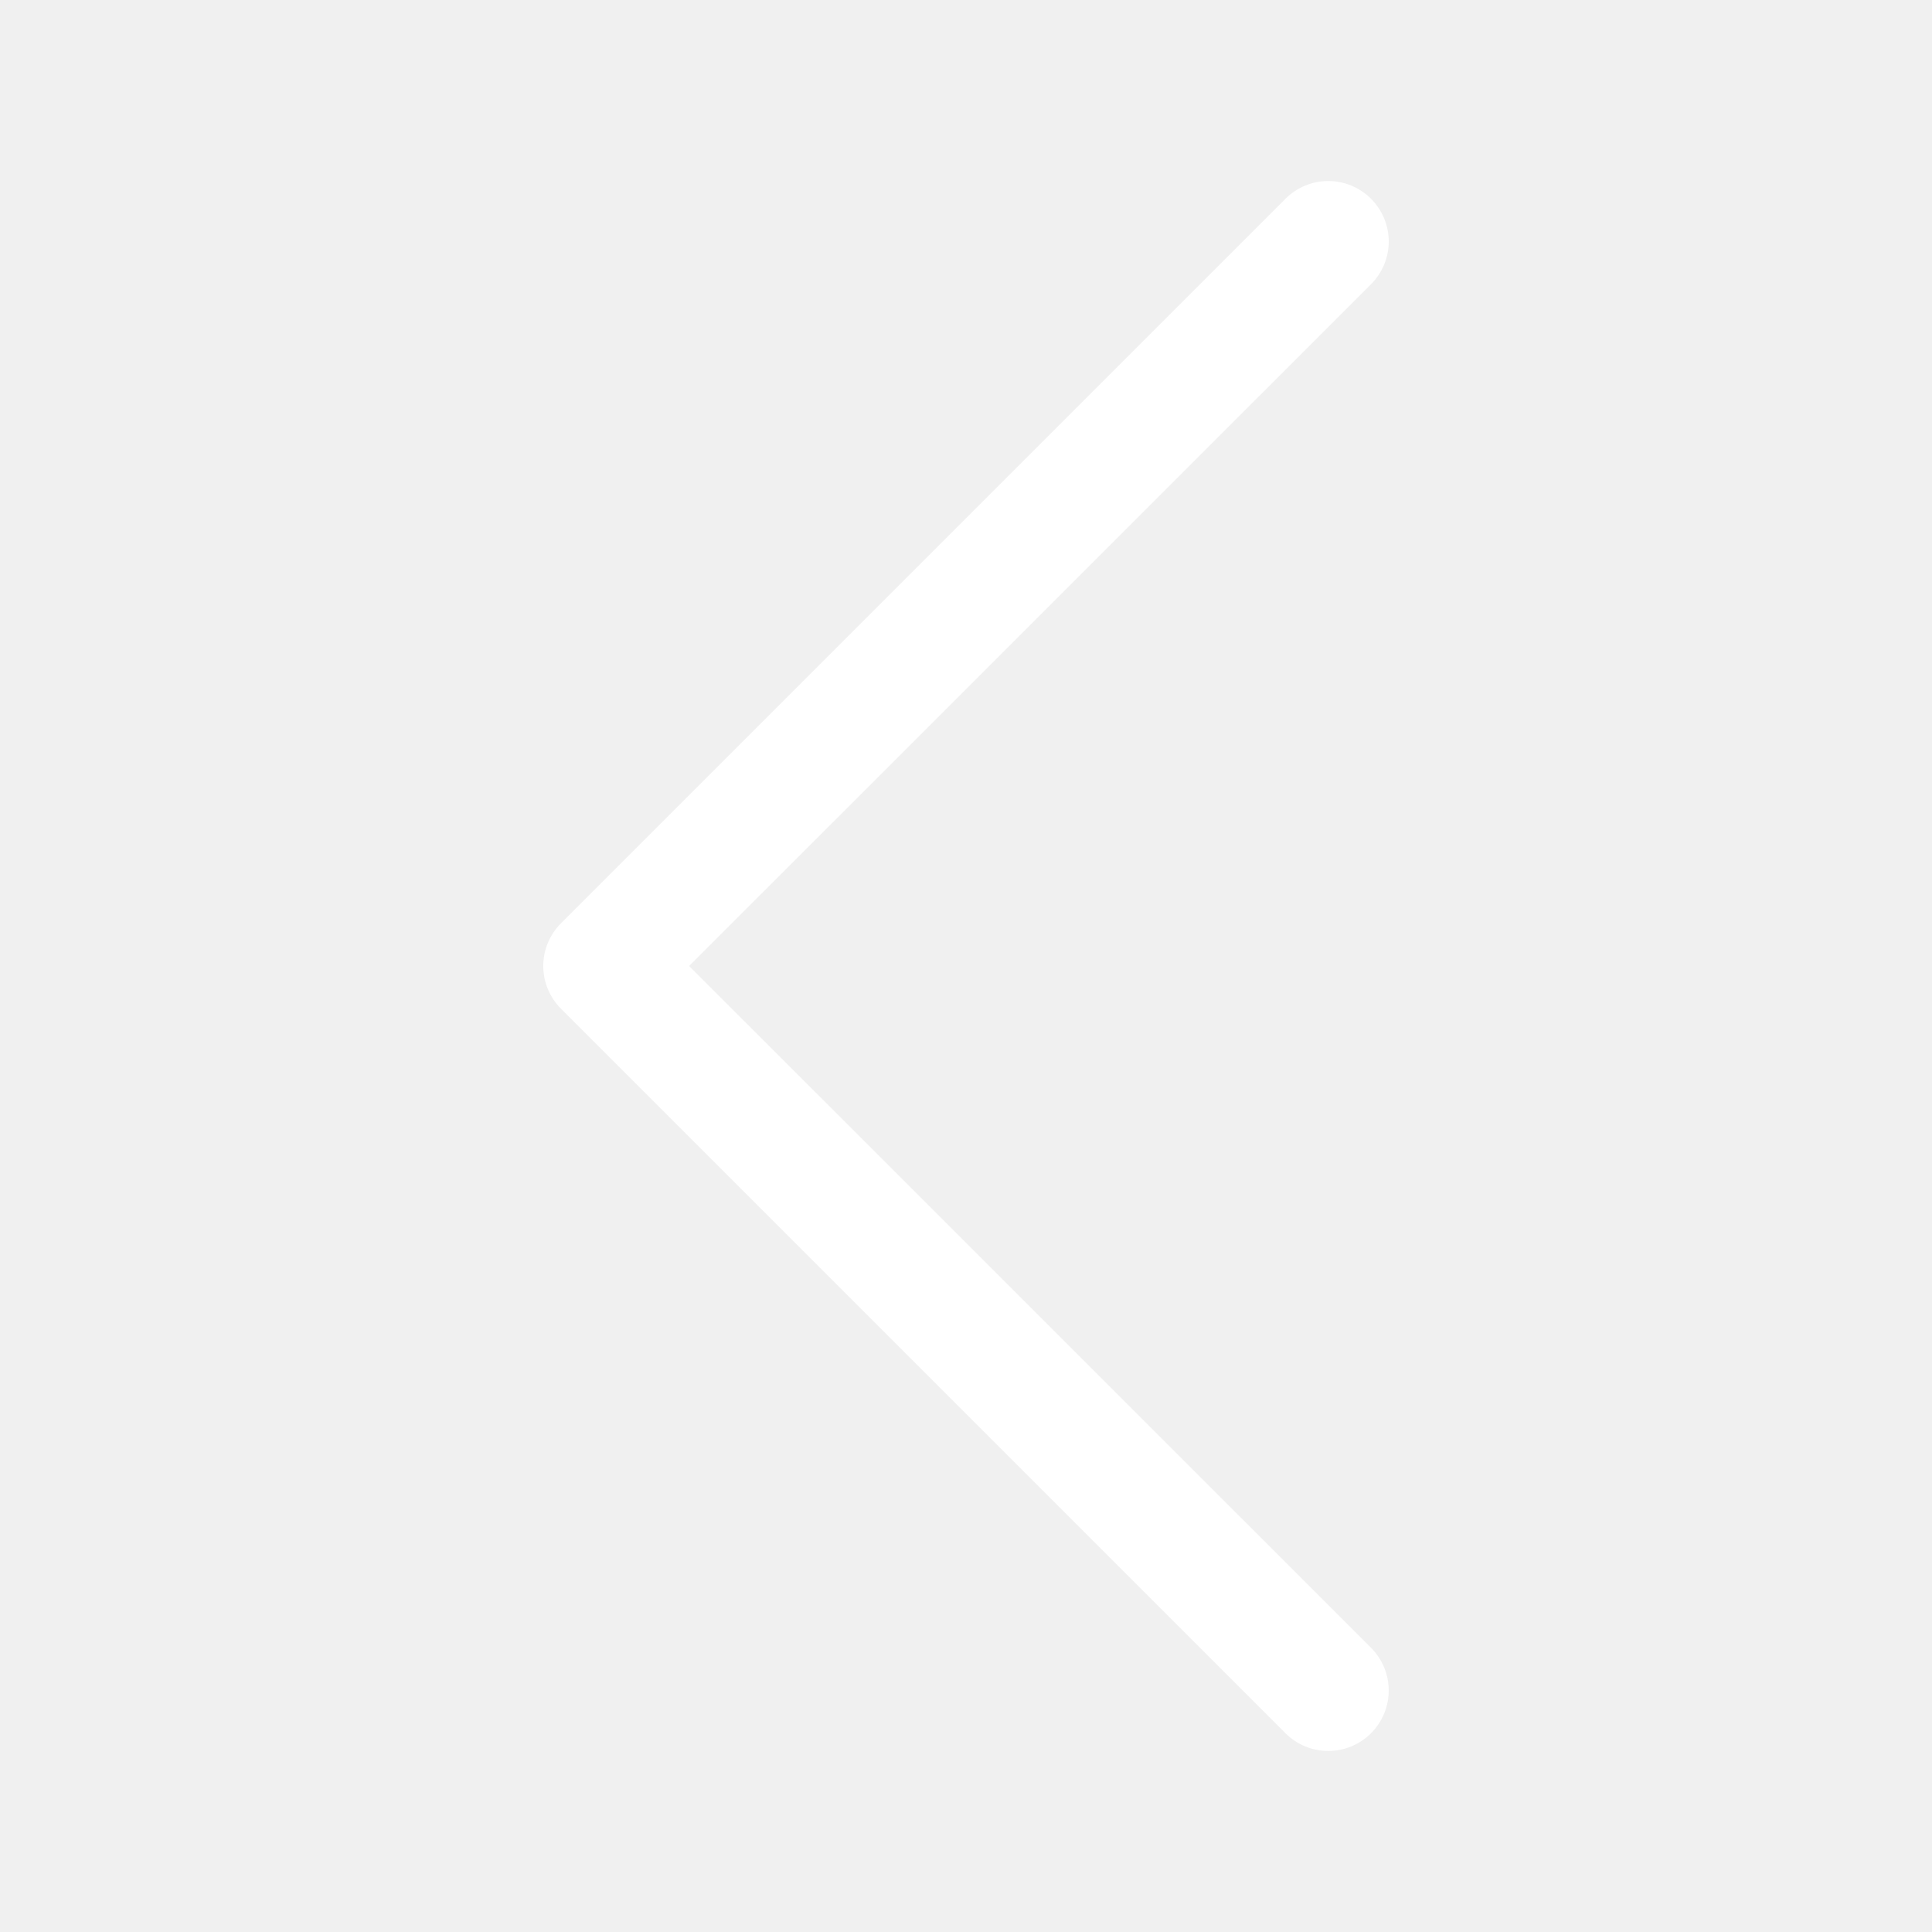
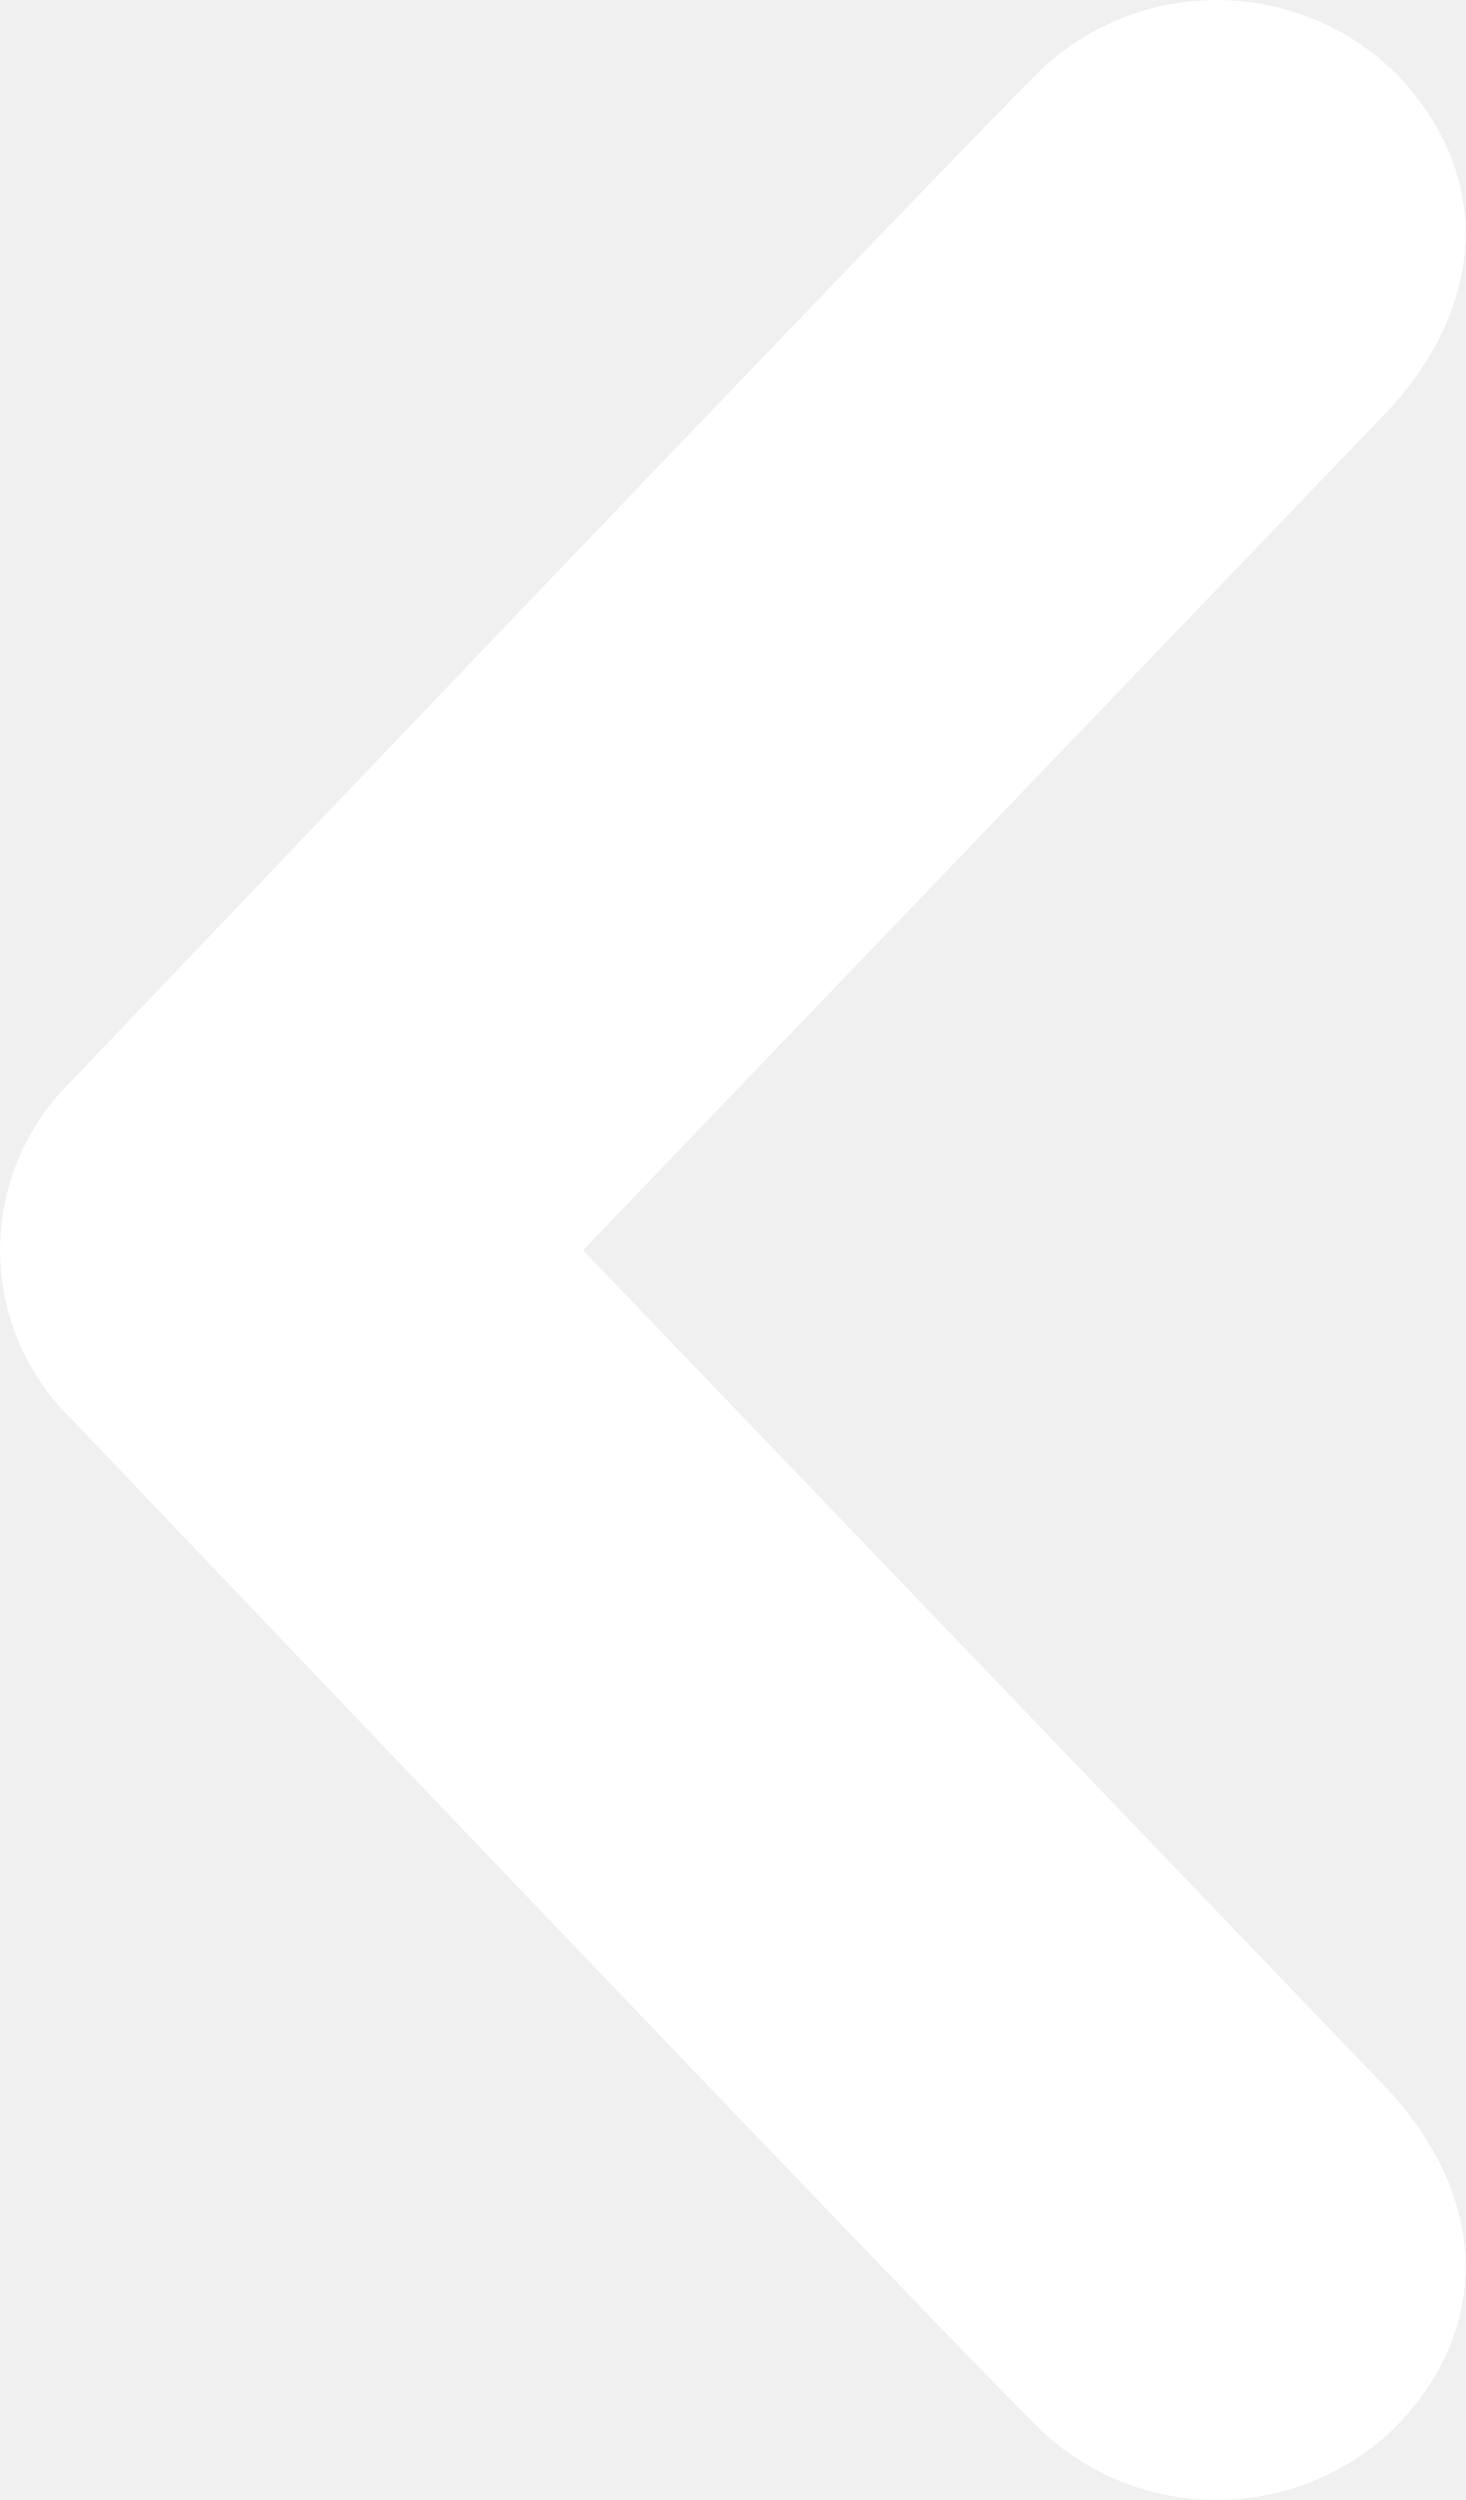
- <svg xmlns="http://www.w3.org/2000/svg" width="16" height="16" fill="#ffffff" class="bi bi-chevron-left" viewBox="0 0 16 16">
-   <path fill-rule="evenodd" d="M11.354 1.646a.5.5 0 0 1 0 .708L5.707 8l5.647 5.646a.5.5 0 0 1-.708.708l-6-6a.5.5 0 0 1 0-.708l6-6a.5.5 0 0 1 .708 0z" />
+ <svg xmlns="http://www.w3.org/2000/svg" width="61.651" height="105.167" fill="#ffffff">
+   <path d="M58.5 2.868c4.046 3.955 4.363 9.458 0 14.291L24.525 52.593 58.5 88.026c4.363 4.834 4.046 10.347 0 14.269a10.77 10.77 0 0 1-14.643 0C40.066 98.612 3.04 59.727 3.04 59.727a9.917 9.917 0 0 1 0-14.286S40.063 6.574 43.854 2.874a10.764 10.764 0 0 1 14.643 0Z" />
</svg>
